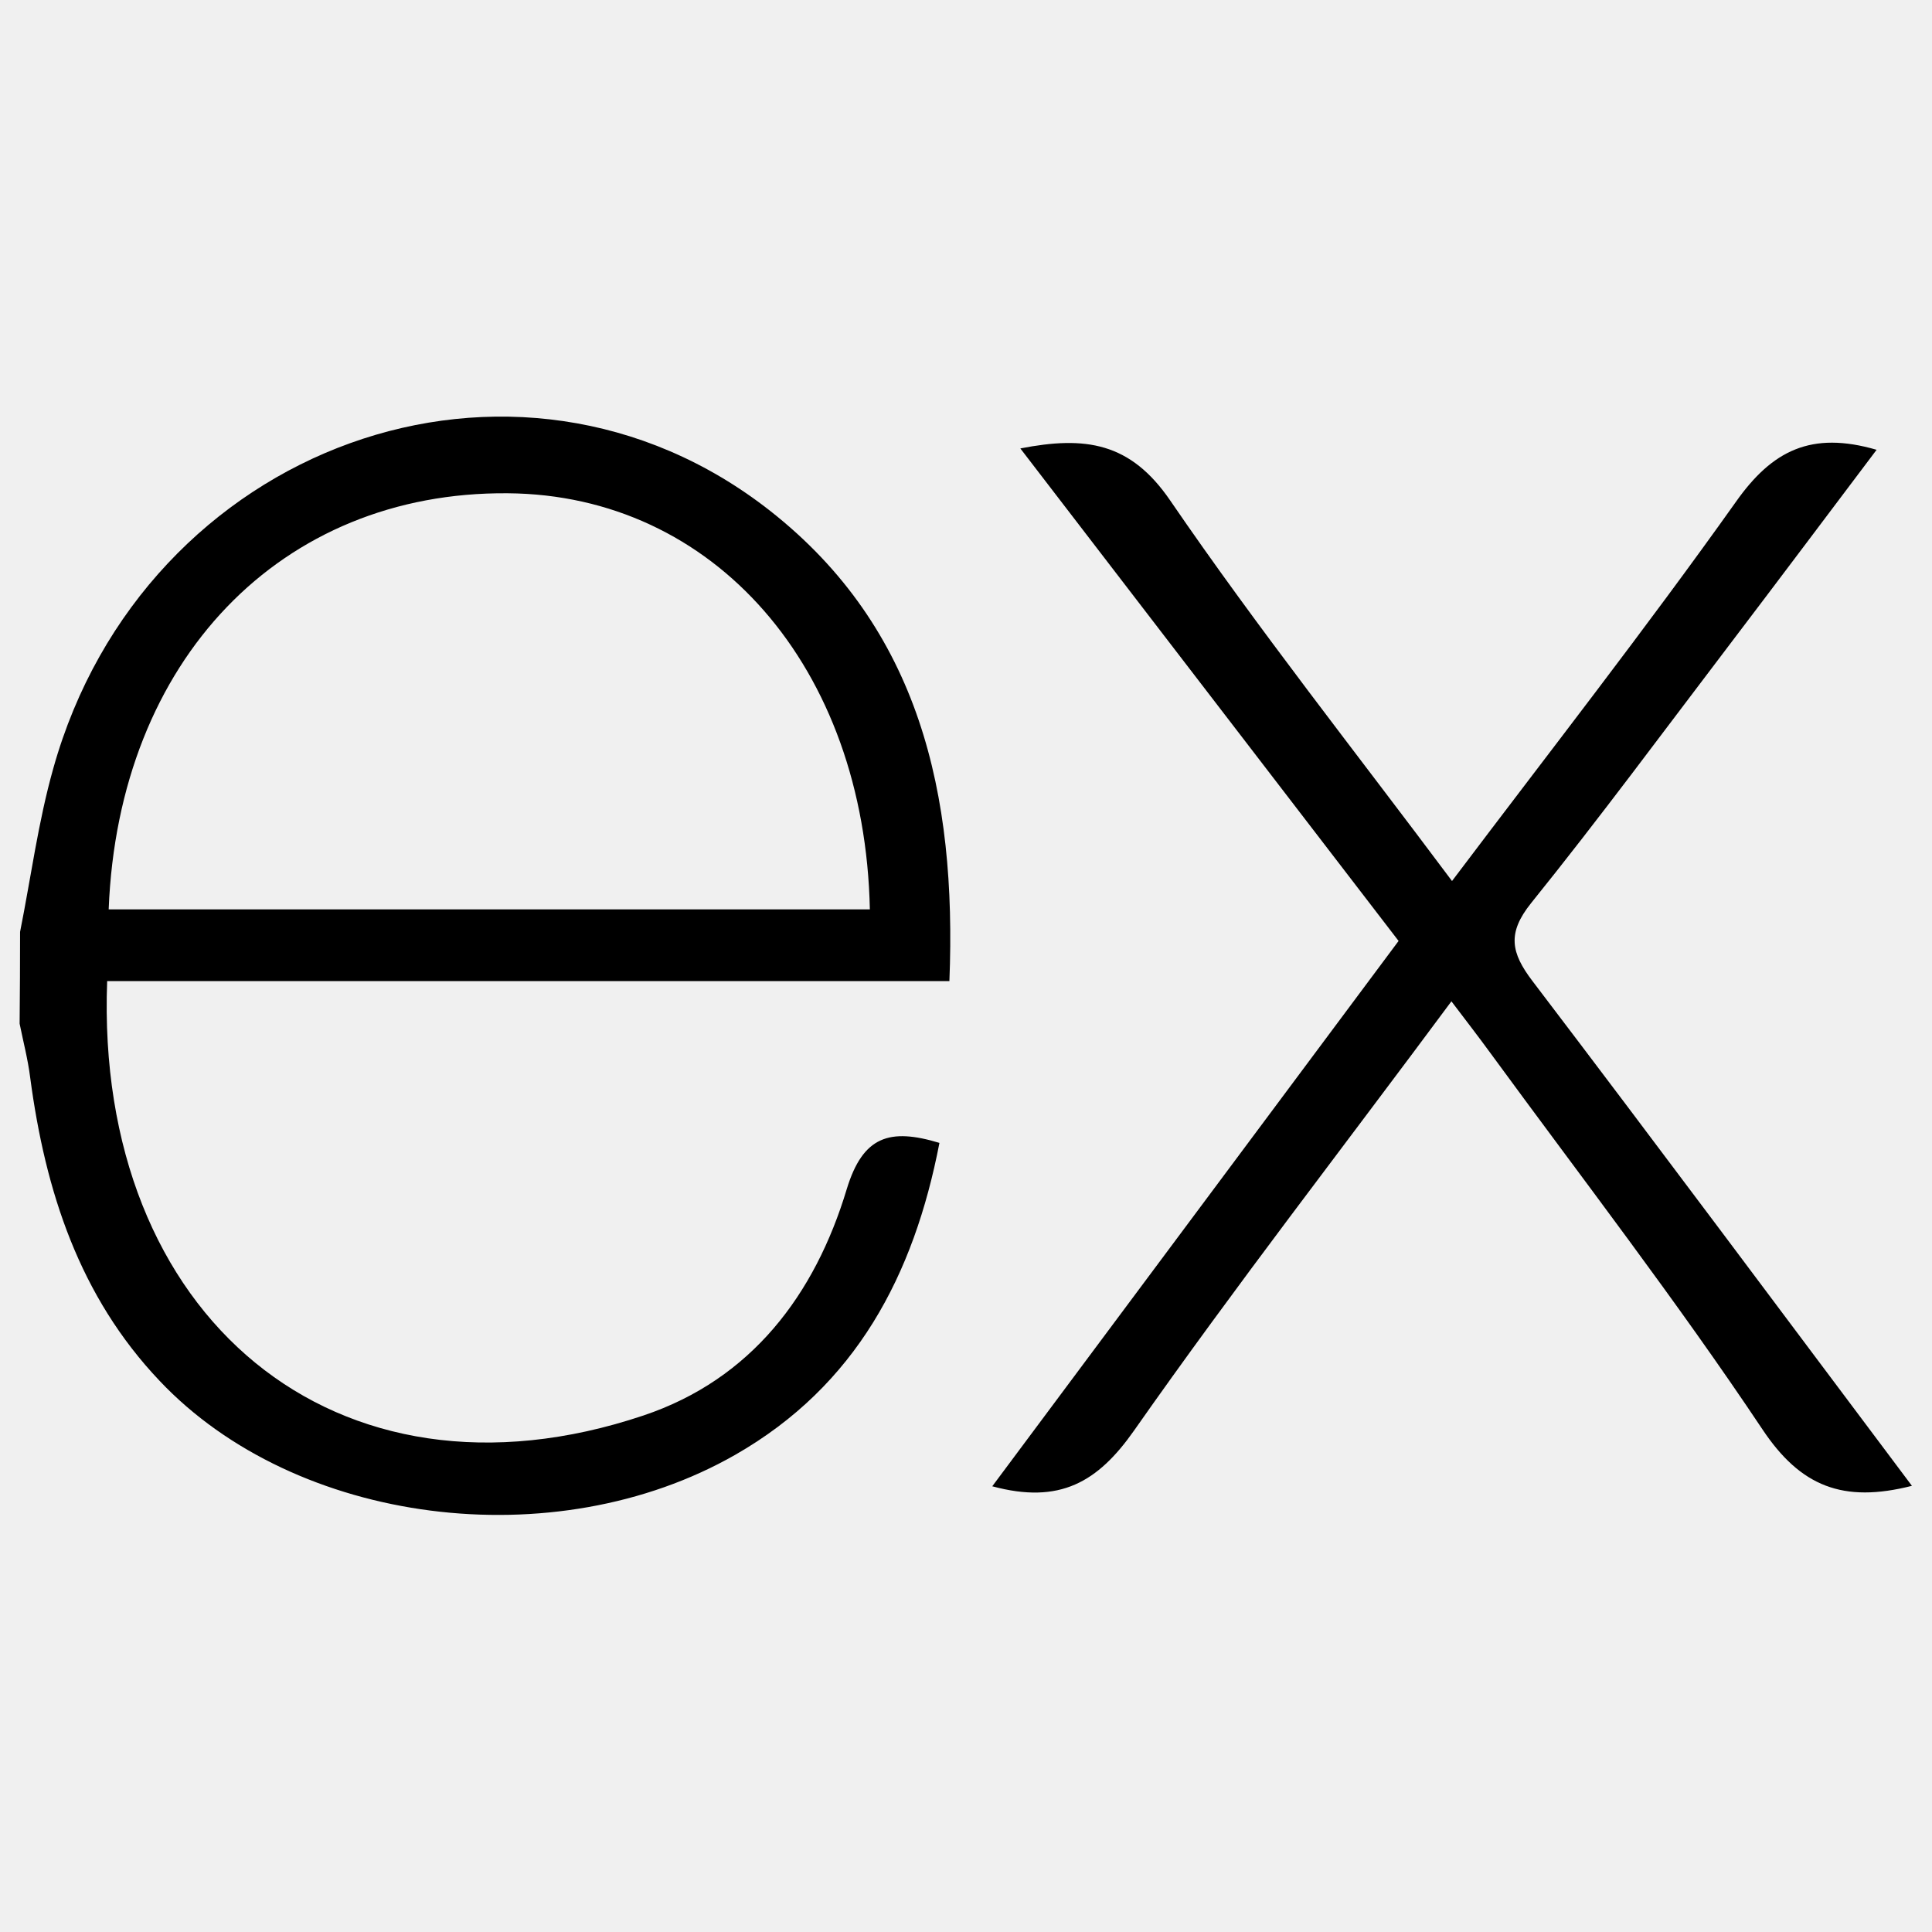
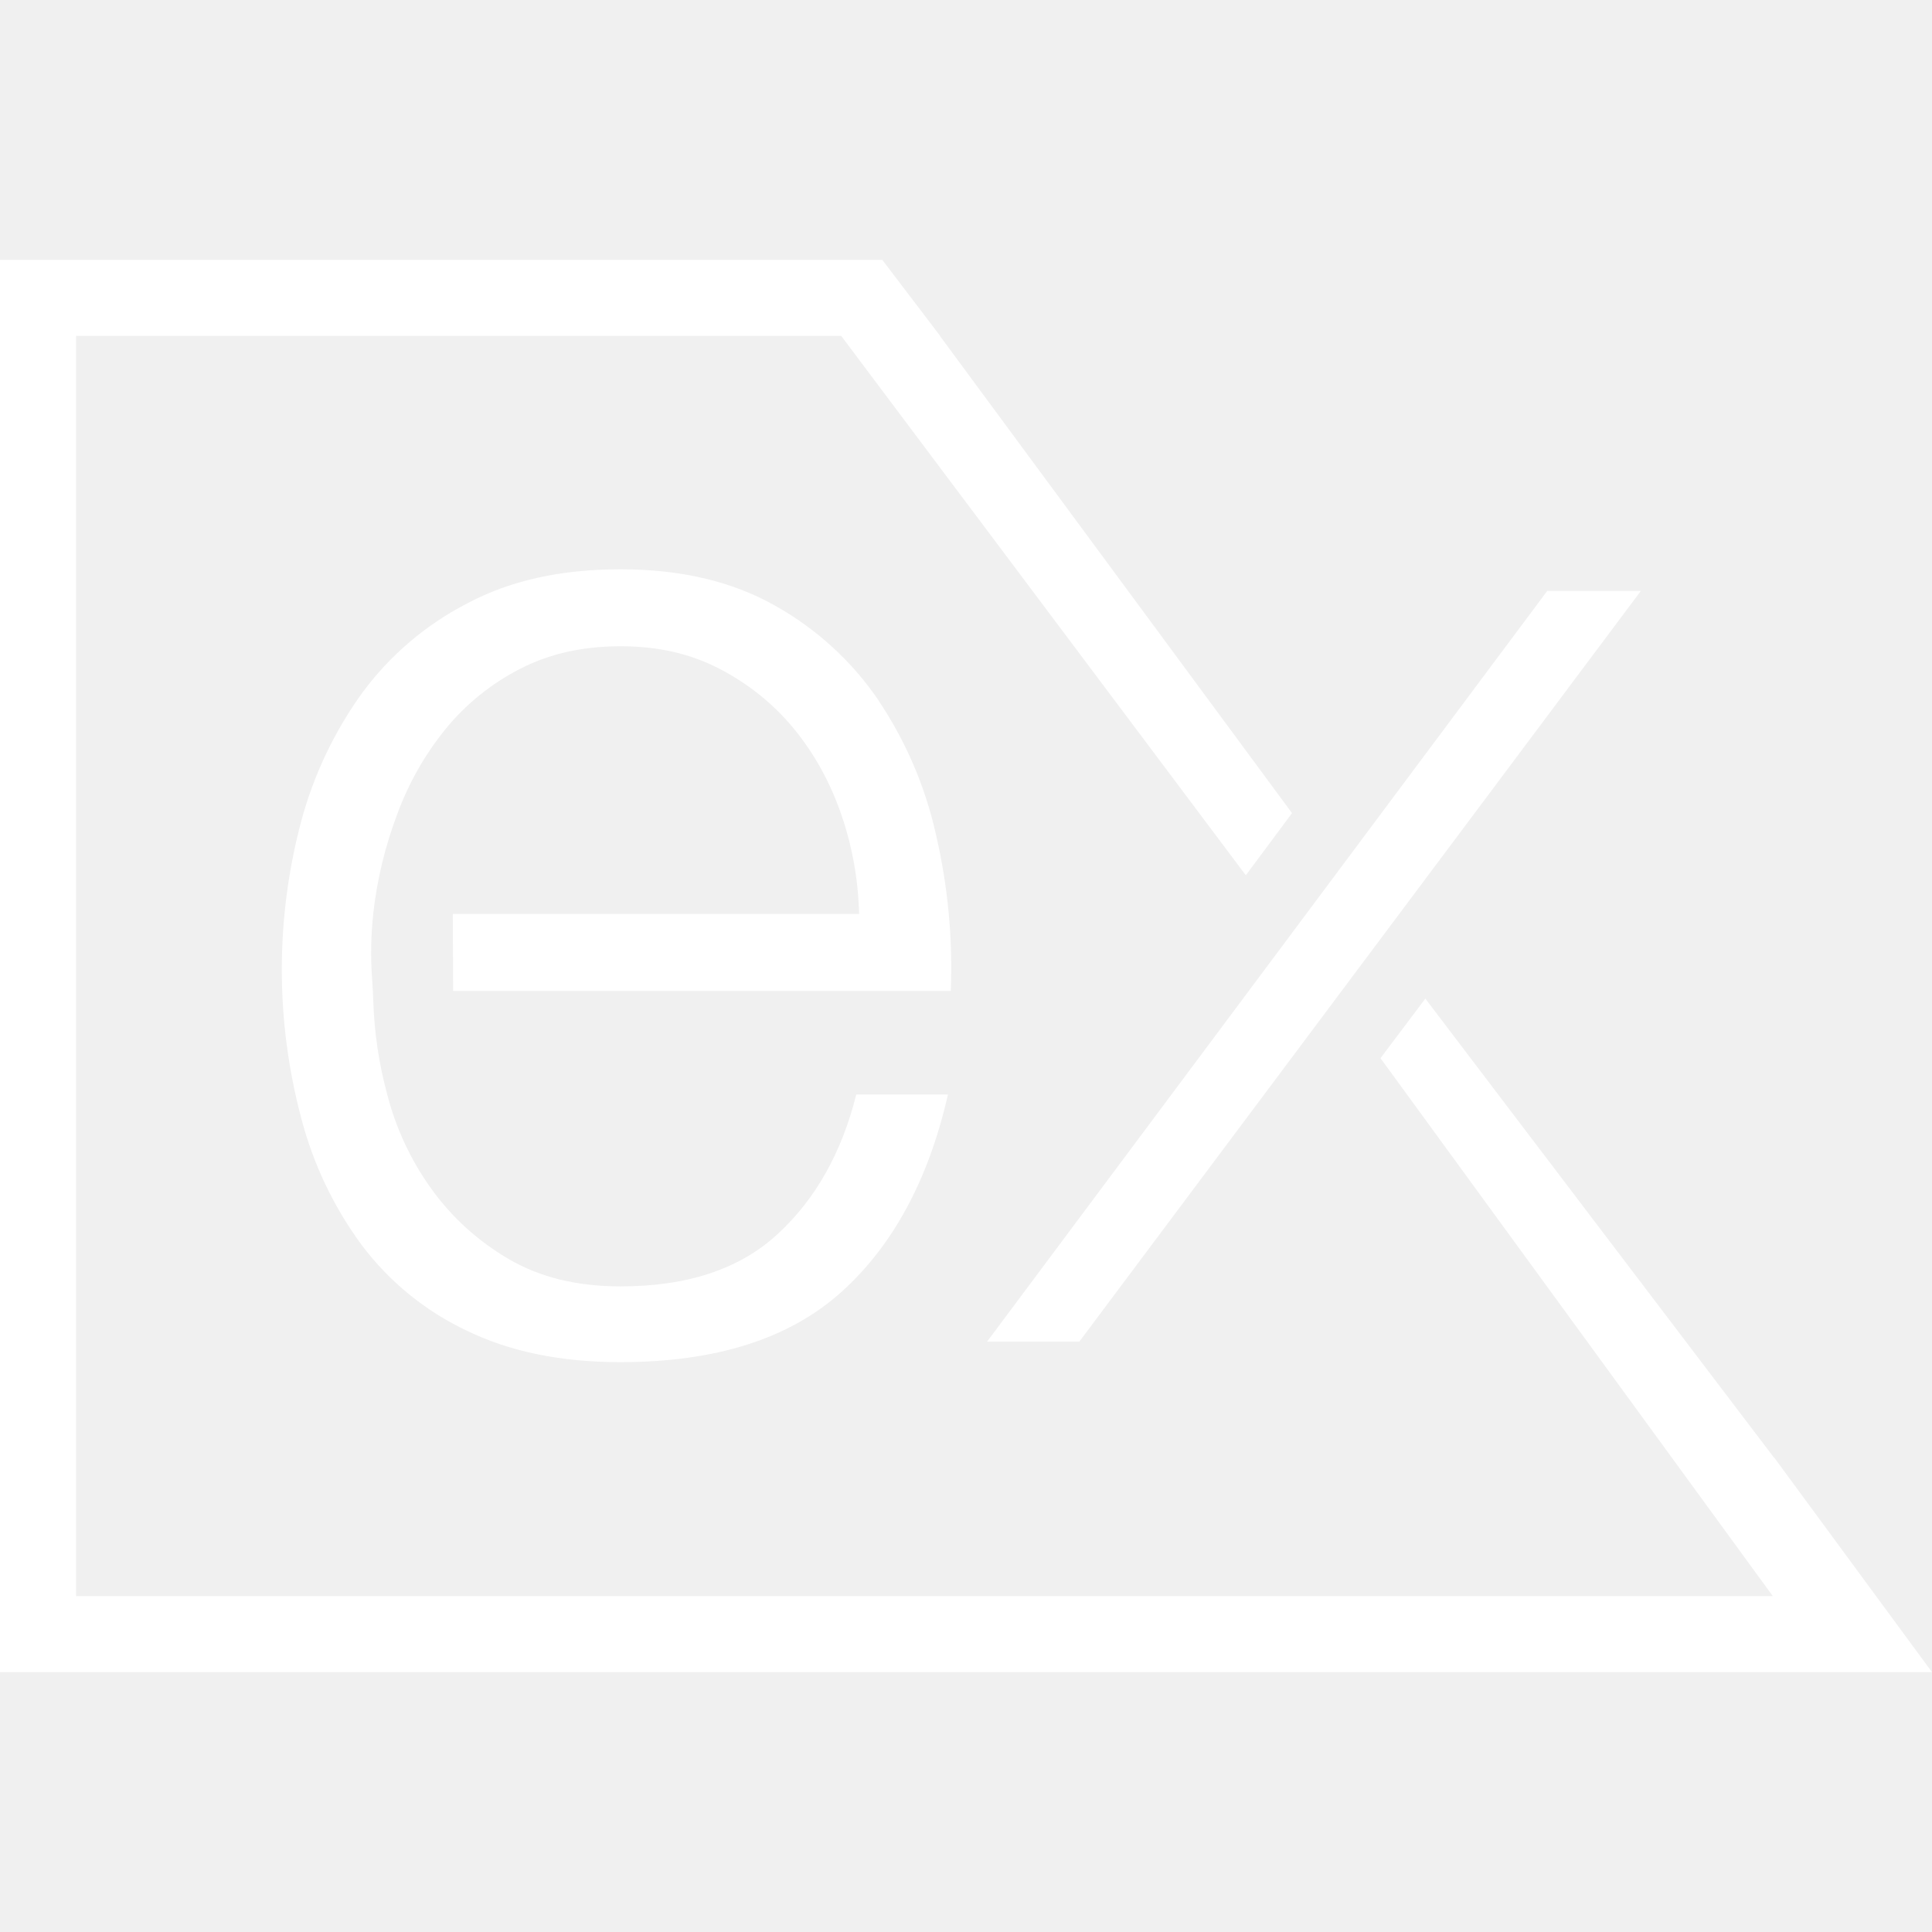
- <svg xmlns="http://www.w3.org/2000/svg" viewBox="0 0 128 128">
-   <path d="M126.67 98.44c-4.56 1.16-7.38.05-9.91-3.75-5.68-8.51-11.95-16.63-18-24.9-.78-1.07-1.59-2.12-2.6-3.45C89 76 81.85 85.2 75.14 94.77c-2.4 3.42-4.92 4.91-9.4 3.7l26.92-36.13L67.6 29.71c4.31-.84 7.29-.41 9.93 3.45 5.83 8.52 12.26 16.63 18.67 25.21 6.45-8.55 12.8-16.67 18.8-25.11 2.41-3.42 5-4.72 9.33-3.46-3.28 4.35-6.49 8.63-9.72 12.88-4.36 5.73-8.64 11.53-13.16 17.14-1.61 2-1.35 3.3.09 5.19C109.9 76 118.16 87.1 126.67 98.44zM1.33 61.74c.72-3.61 1.2-7.29 2.2-10.83 6-21.43 30.6-30.34 47.5-17.06C60.93 41.64 63.39 52.62 62.9 65H7.1c-.84 22.21 15.15 35.62 35.53 28.78 7.15-2.4 11.36-8 13.47-15 1.07-3.51 2.84-4.06 6.14-3.06-1.69 8.76-5.52 16.08-13.52 20.66-12 6.86-29.13 4.64-38.14-4.89C5.26 85.89 3 78.92 2 71.39c-.15-1.2-.46-2.38-.7-3.57q.03-3.04.03-6.08zm5.87-1.49h50.43c-.33-16.06-10.33-27.47-24-27.57-15-.12-25.78 11.02-26.43 27.57z" />
+ <svg xmlns="http://www.w3.org/2000/svg" fill="#ffffff" role="img" viewBox="0 0 24 24">
+   <path d="M12.262 16.666h1.146l6.975-9.325H19.22zm9.778 1.441v.004l-4.334-5.706-.557.74 4.873 6.682H.945V4.173h9.505l5.026 6.7.574-.772-4.374-5.928h.003l-.719-.945H0v17.544h24zM10.917 8.705a3.8 3.8 0 0 0-1.292-1.183q-.796-.45-1.916-.45c-.746 0-1.37.14-1.906.424a3.76 3.76 0 0 0-1.31 1.12 4.9 4.9 0 0 0-.75 1.581 7.17 7.17 0 0 0 0 3.696c.148.567.402 1.101.75 1.573a3.5 3.5 0 0 0 1.31 1.066q.803.39 1.906.389 1.77 0 2.739-.868.966-.867 1.328-2.457h-1.139q-.271 1.084-.977 1.734-.704.651-1.952.65-.812 0-1.392-.342a3.1 3.1 0 0 1-.957-.869 3.5 3.5 0 0 1-.551-1.182 5 5 0 0 1-.17-1.133 9 9 0 0 0-.015-.286 4.5 4.5 0 0 1 .015-.829c.047-.418.147-.83.296-1.223A3.7 3.7 0 0 1 5.54 9.05a2.9 2.9 0 0 1 .922-.742q.541-.28 1.246-.28c.47 0 .869.093 1.23.28q.541.281.922.742.379.461.587 1.057t.225 1.246H5.625l.004.957h6.182a7.3 7.3 0 0 0-.18-1.924 4.9 4.9 0 0 0-.715-1.68z" />
</svg>
